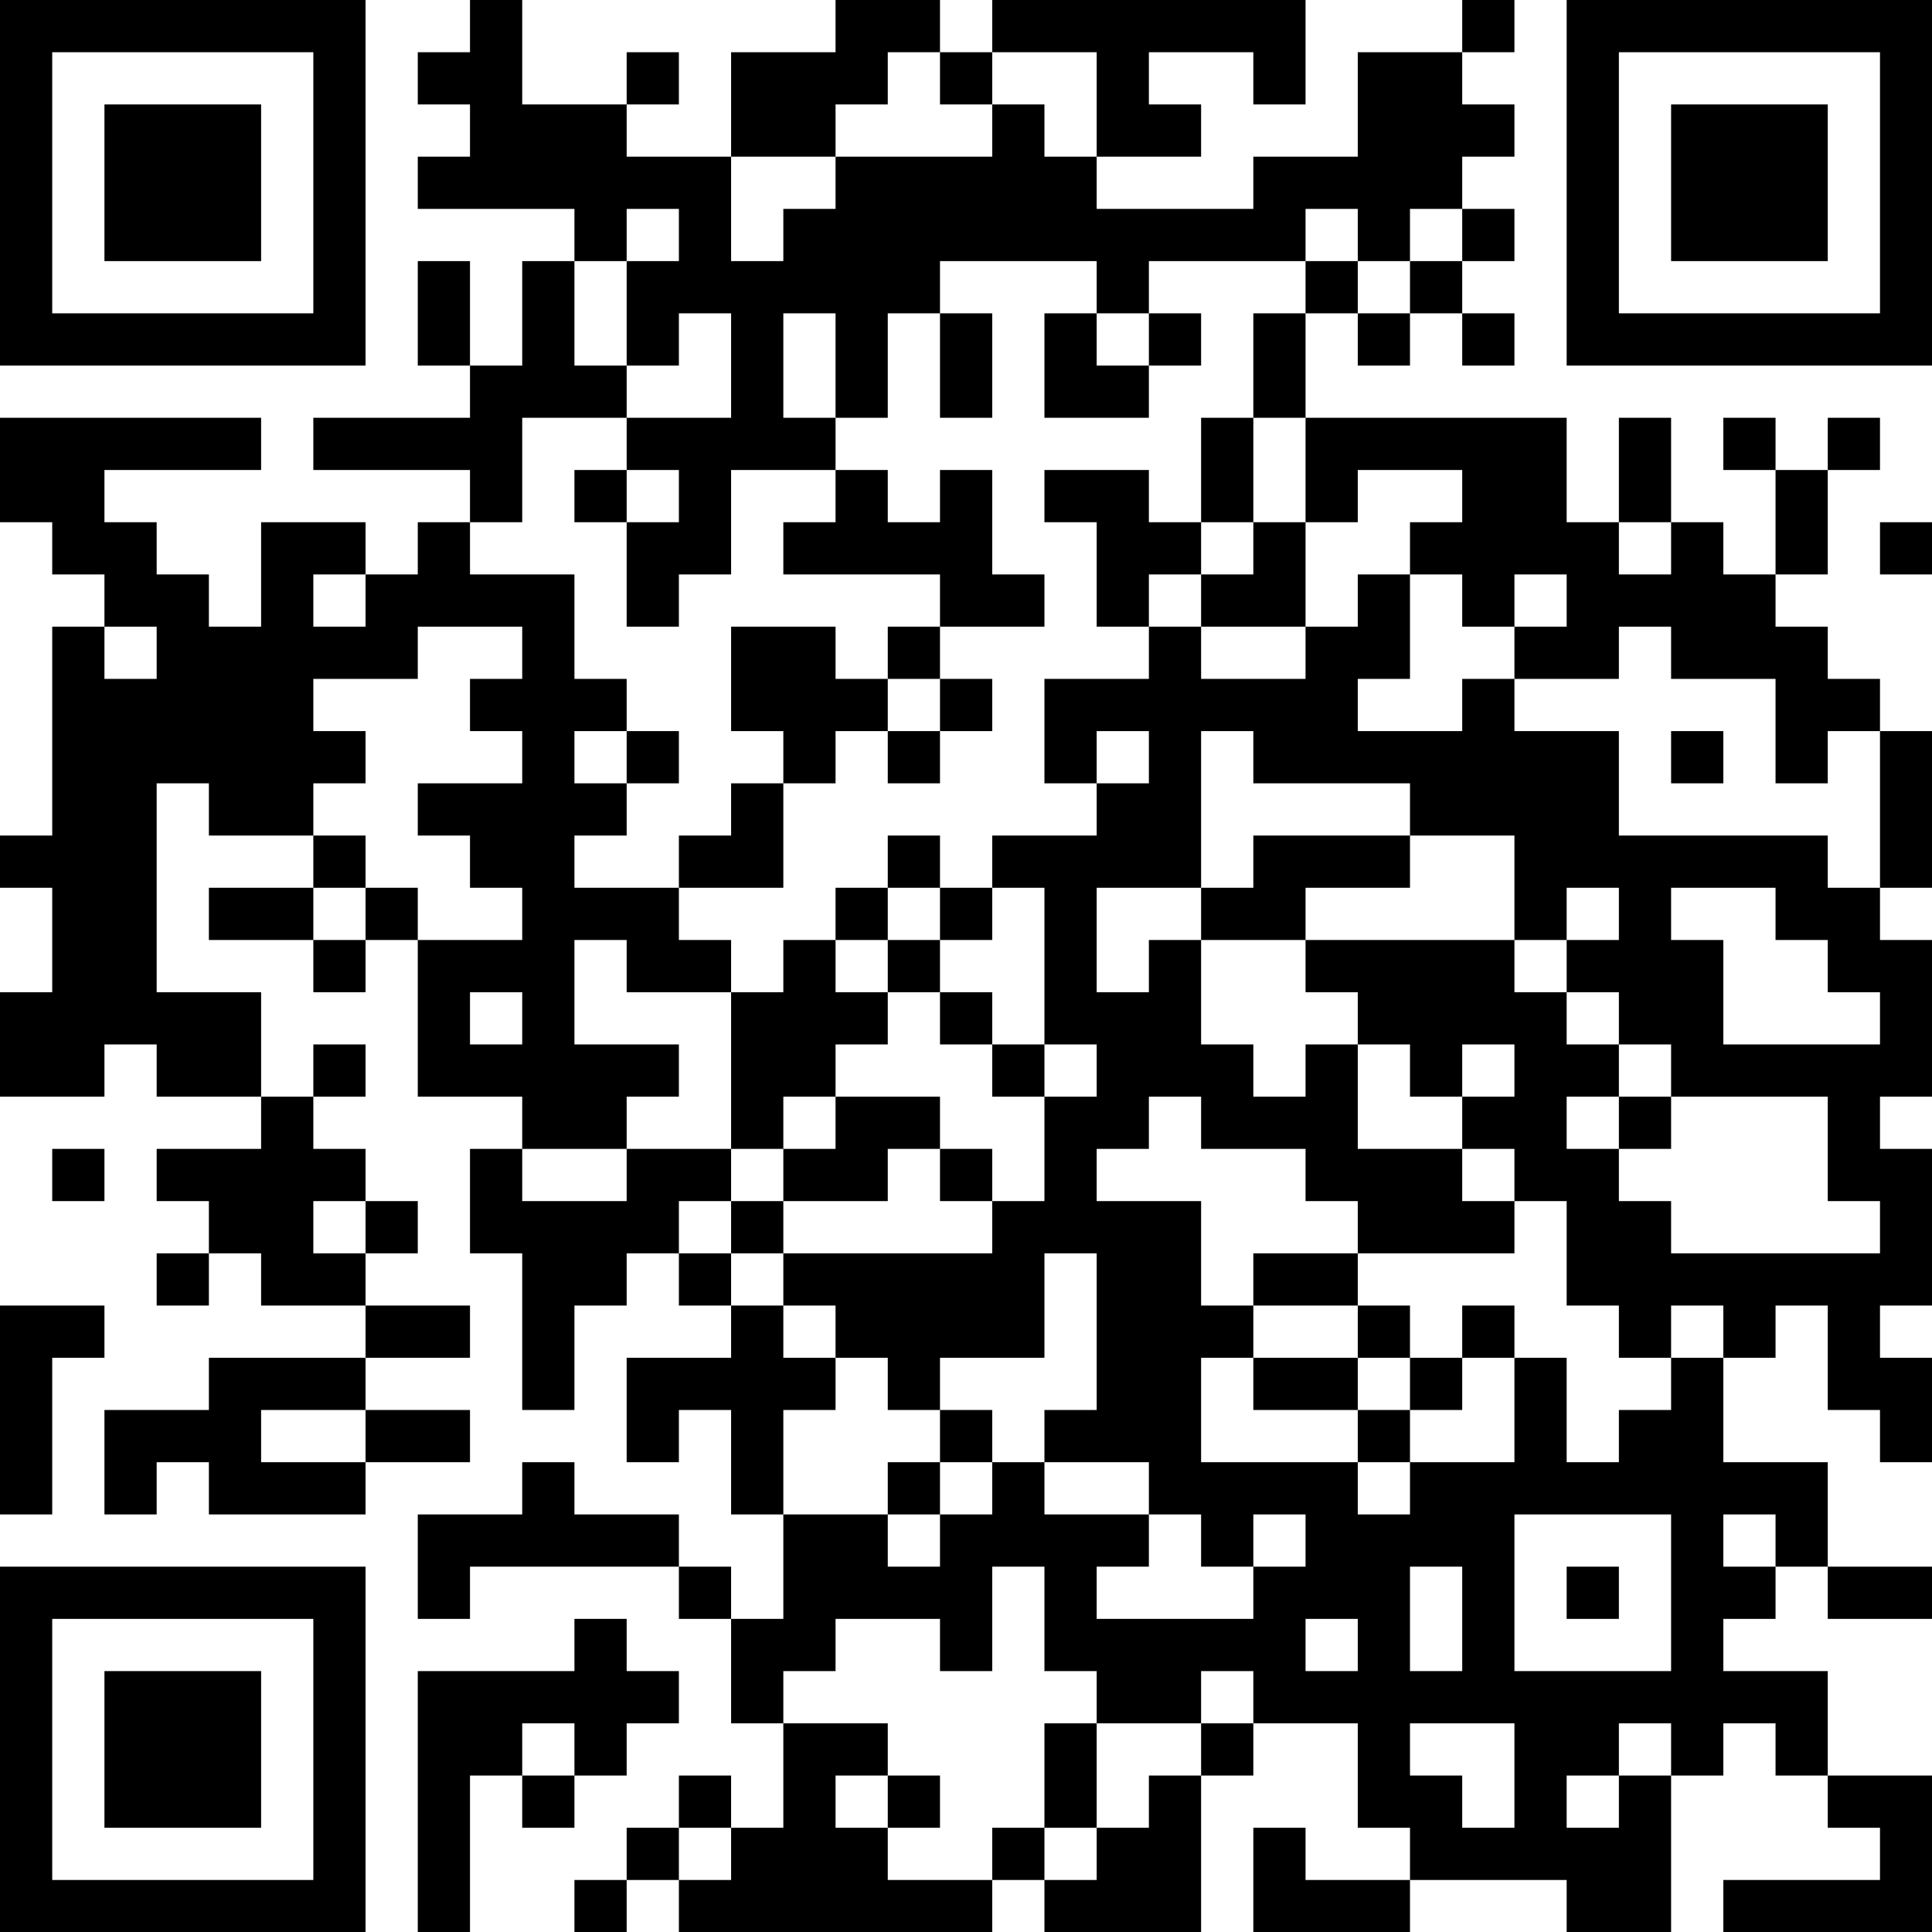
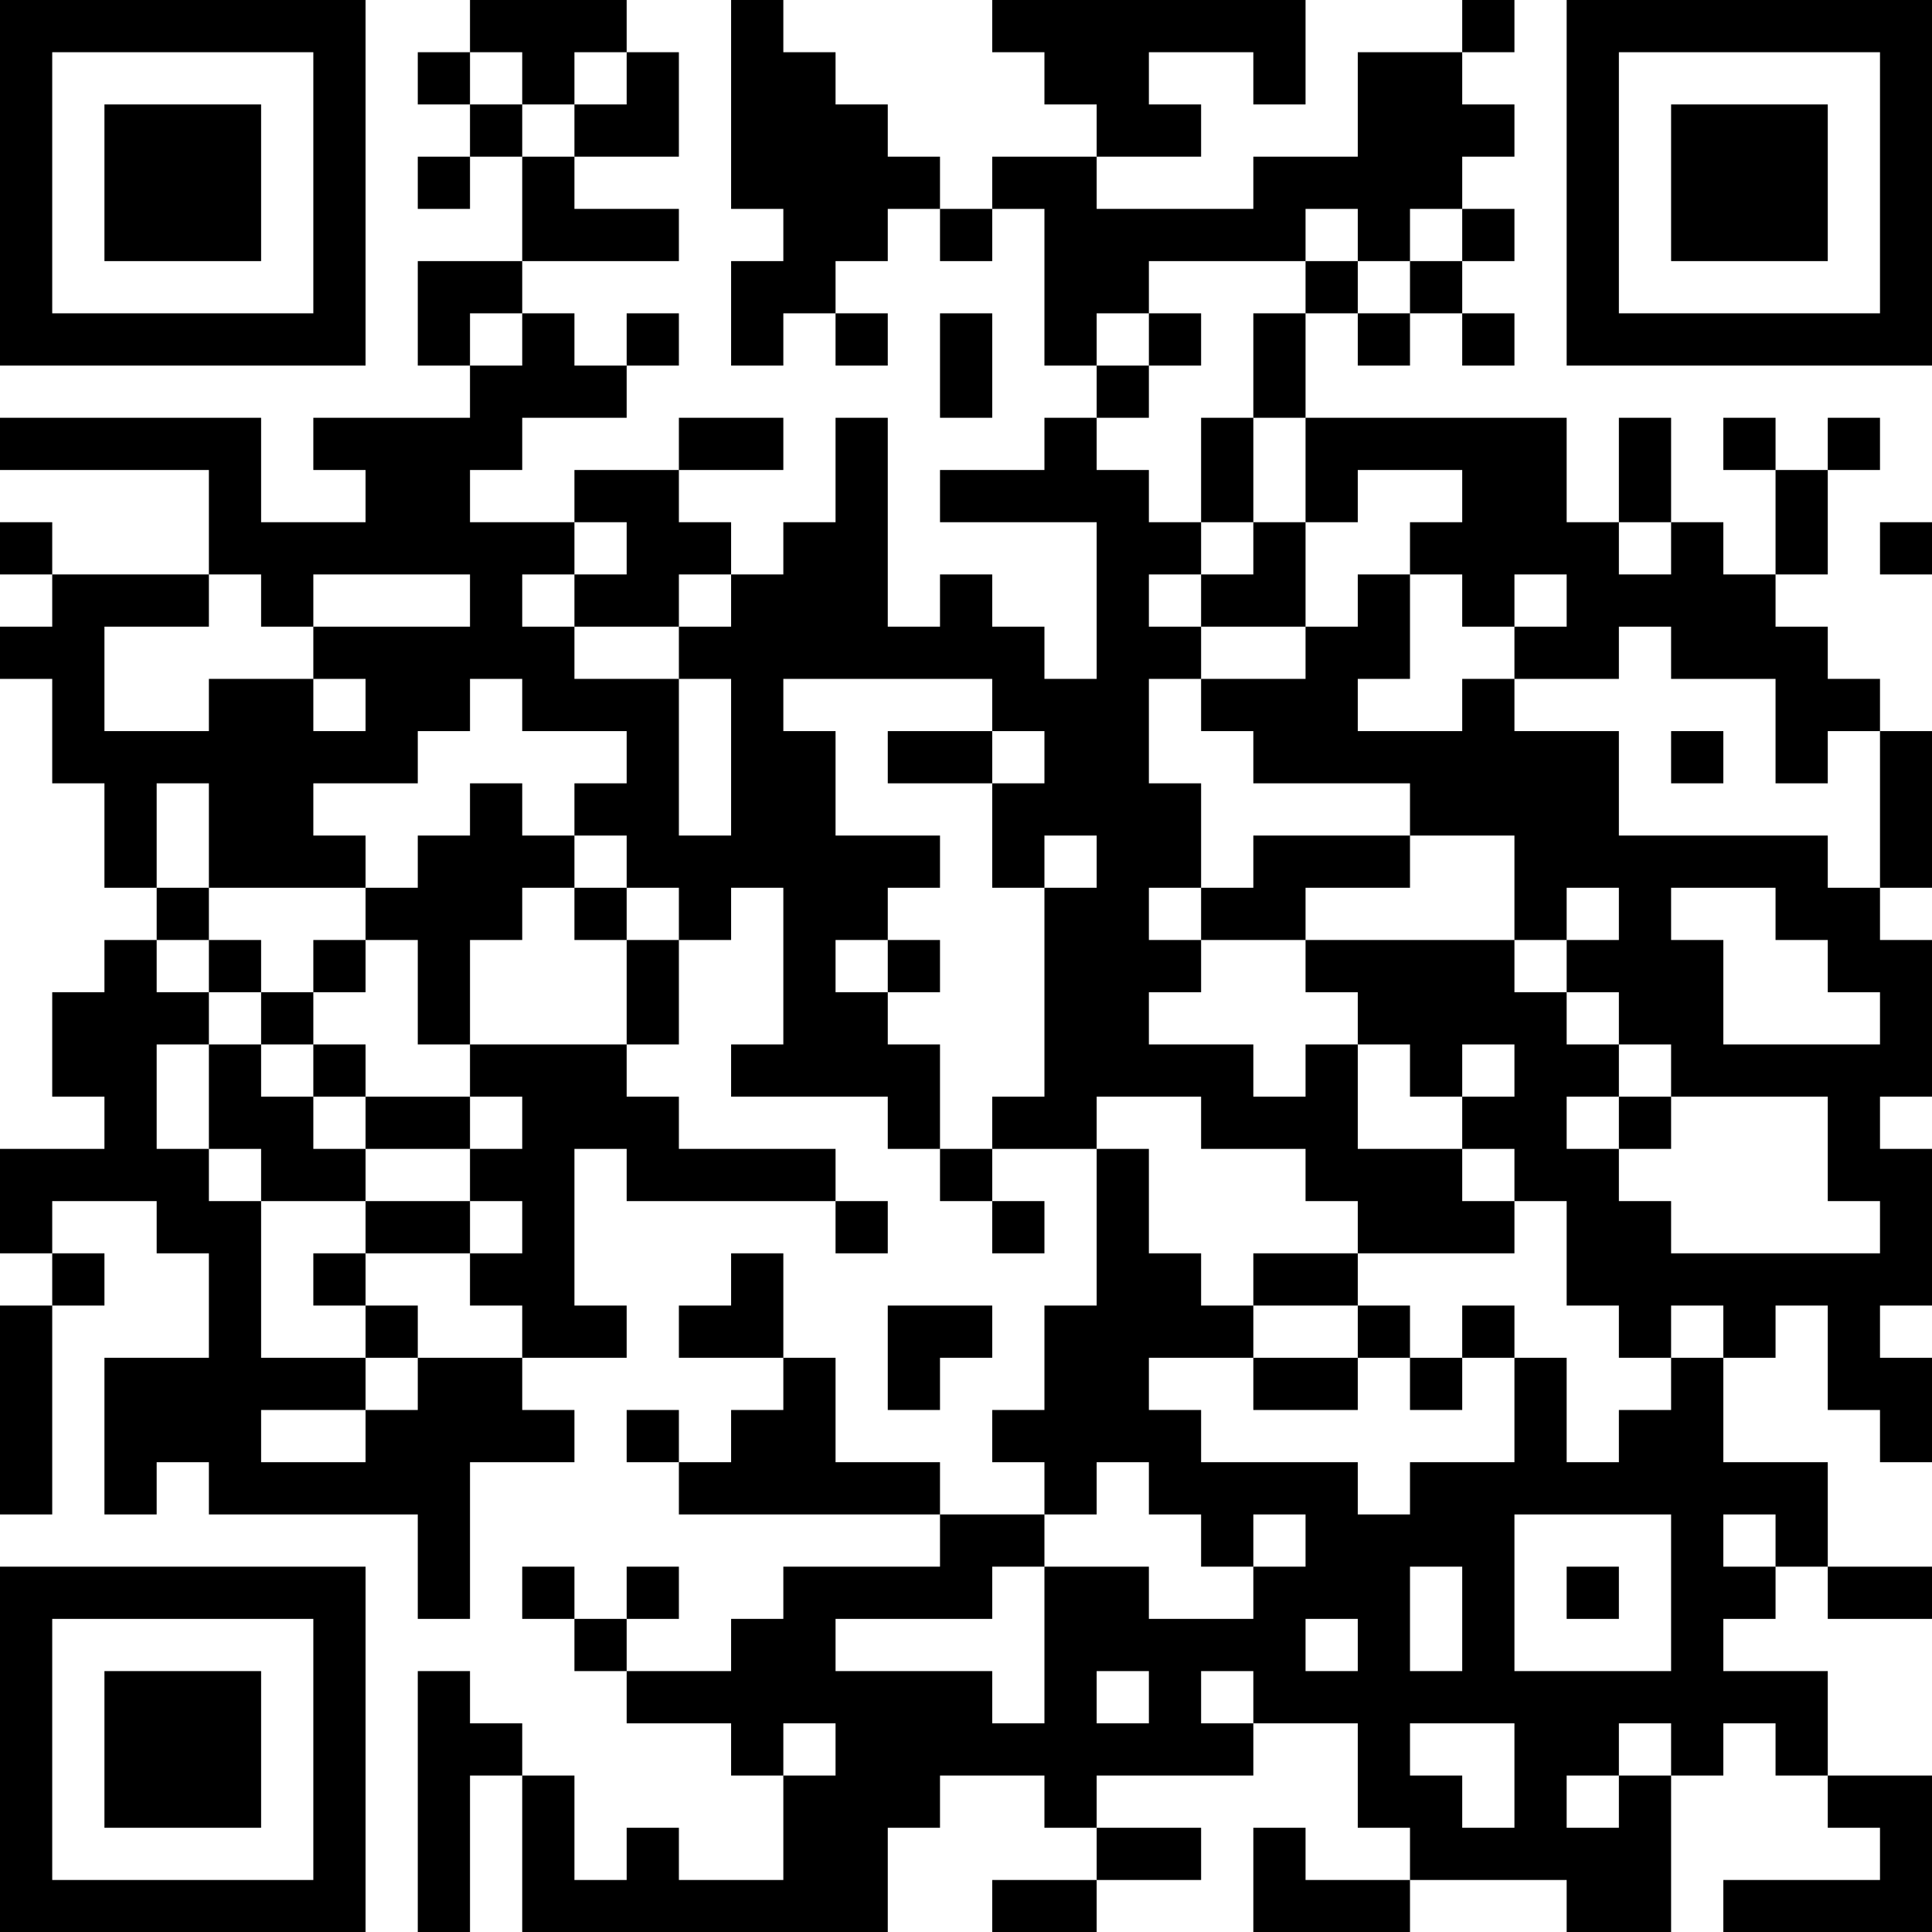
<svg xmlns="http://www.w3.org/2000/svg" version="1.1" width="100" height="100" viewBox="0 0 100 100">
  <rect x="0" y="0" width="100" height="100" fill="#ffffff" />
  <g transform="scale(2.703)">
    <g transform="translate(0,0)">
-       <path fill-rule="evenodd" d="M9 0L9 1L8 1L8 2L9 2L9 3L8 3L8 4L11 4L11 5L10 5L10 7L9 7L9 5L8 5L8 7L9 7L9 8L6 8L6 9L9 9L9 10L8 10L8 11L7 11L7 10L5 10L5 12L4 12L4 11L3 11L3 10L2 10L2 9L5 9L5 8L0 8L0 10L1 10L1 11L2 11L2 12L1 12L1 16L0 16L0 17L1 17L1 19L0 19L0 21L2 21L2 20L3 20L3 21L5 21L5 22L3 22L3 23L4 23L4 24L3 24L3 25L4 25L4 24L5 24L5 25L7 25L7 26L4 26L4 27L2 27L2 29L3 29L3 28L4 28L4 29L7 29L7 28L9 28L9 27L7 27L7 26L9 26L9 25L7 25L7 24L8 24L8 23L7 23L7 22L6 22L6 21L7 21L7 20L6 20L6 21L5 21L5 19L3 19L3 15L4 15L4 16L6 16L6 17L4 17L4 18L6 18L6 19L7 19L7 18L8 18L8 21L10 21L10 22L9 22L9 24L10 24L10 27L11 27L11 25L12 25L12 24L13 24L13 25L14 25L14 26L12 26L12 28L13 28L13 27L14 27L14 29L15 29L15 31L14 31L14 30L13 30L13 29L11 29L11 28L10 28L10 29L8 29L8 31L9 31L9 30L13 30L13 31L14 31L14 33L15 33L15 35L14 35L14 34L13 34L13 35L12 35L12 36L11 36L11 37L12 37L12 36L13 36L13 37L19 37L19 36L20 36L20 37L23 37L23 34L24 34L24 33L26 33L26 35L27 35L27 36L25 36L25 35L24 35L24 37L27 37L27 36L30 36L30 37L32 37L32 34L33 34L33 33L34 33L34 34L35 34L35 35L36 35L36 36L33 36L33 37L37 37L37 34L35 34L35 32L33 32L33 31L34 31L34 30L35 30L35 31L37 31L37 30L35 30L35 28L33 28L33 26L34 26L34 25L35 25L35 27L36 27L36 28L37 28L37 26L36 26L36 25L37 25L37 22L36 22L36 21L37 21L37 18L36 18L36 17L37 17L37 14L36 14L36 13L35 13L35 12L34 12L34 11L35 11L35 9L36 9L36 8L35 8L35 9L34 9L34 8L33 8L33 9L34 9L34 11L33 11L33 10L32 10L32 8L31 8L31 10L30 10L30 8L25 8L25 6L26 6L26 7L27 7L27 6L28 6L28 7L29 7L29 6L28 6L28 5L29 5L29 4L28 4L28 3L29 3L29 2L28 2L28 1L29 1L29 0L28 0L28 1L26 1L26 3L24 3L24 4L21 4L21 3L23 3L23 2L22 2L22 1L24 1L24 2L25 2L25 0L19 0L19 1L18 1L18 0L16 0L16 1L14 1L14 3L12 3L12 2L13 2L13 1L12 1L12 2L10 2L10 0ZM17 1L17 2L16 2L16 3L14 3L14 5L15 5L15 4L16 4L16 3L19 3L19 2L20 2L20 3L21 3L21 1L19 1L19 2L18 2L18 1ZM12 4L12 5L11 5L11 7L12 7L12 8L10 8L10 10L9 10L9 11L11 11L11 13L12 13L12 14L11 14L11 15L12 15L12 16L11 16L11 17L13 17L13 18L14 18L14 19L12 19L12 18L11 18L11 20L13 20L13 21L12 21L12 22L10 22L10 23L12 23L12 22L14 22L14 23L13 23L13 24L14 24L14 25L15 25L15 26L16 26L16 27L15 27L15 29L17 29L17 30L18 30L18 29L19 29L19 28L20 28L20 29L22 29L22 30L21 30L21 31L24 31L24 30L25 30L25 29L24 29L24 30L23 30L23 29L22 29L22 28L20 28L20 27L21 27L21 24L20 24L20 26L18 26L18 27L17 27L17 26L16 26L16 25L15 25L15 24L19 24L19 23L20 23L20 21L21 21L21 20L20 20L20 17L19 17L19 16L21 16L21 15L22 15L22 14L21 14L21 15L20 15L20 13L22 13L22 12L23 12L23 13L25 13L25 12L26 12L26 11L27 11L27 13L26 13L26 14L28 14L28 13L29 13L29 14L31 14L31 16L35 16L35 17L36 17L36 14L35 14L35 15L34 15L34 13L32 13L32 12L31 12L31 13L29 13L29 12L30 12L30 11L29 11L29 12L28 12L28 11L27 11L27 10L28 10L28 9L26 9L26 10L25 10L25 8L24 8L24 6L25 6L25 5L26 5L26 6L27 6L27 5L28 5L28 4L27 4L27 5L26 5L26 4L25 4L25 5L22 5L22 6L21 6L21 5L18 5L18 6L17 6L17 8L16 8L16 6L15 6L15 8L16 8L16 9L14 9L14 11L13 11L13 12L12 12L12 10L13 10L13 9L12 9L12 8L14 8L14 6L13 6L13 7L12 7L12 5L13 5L13 4ZM18 6L18 8L19 8L19 6ZM20 6L20 8L22 8L22 7L23 7L23 6L22 6L22 7L21 7L21 6ZM23 8L23 10L22 10L22 9L20 9L20 10L21 10L21 12L22 12L22 11L23 11L23 12L25 12L25 10L24 10L24 8ZM11 9L11 10L12 10L12 9ZM16 9L16 10L15 10L15 11L18 11L18 12L17 12L17 13L16 13L16 12L14 12L14 14L15 14L15 15L14 15L14 16L13 16L13 17L15 17L15 15L16 15L16 14L17 14L17 15L18 15L18 14L19 14L19 13L18 13L18 12L20 12L20 11L19 11L19 9L18 9L18 10L17 10L17 9ZM23 10L23 11L24 11L24 10ZM31 10L31 11L32 11L32 10ZM36 10L36 11L37 11L37 10ZM6 11L6 12L7 12L7 11ZM2 12L2 13L3 13L3 12ZM8 12L8 13L6 13L6 14L7 14L7 15L6 15L6 16L7 16L7 17L6 17L6 18L7 18L7 17L8 17L8 18L10 18L10 17L9 17L9 16L8 16L8 15L10 15L10 14L9 14L9 13L10 13L10 12ZM17 13L17 14L18 14L18 13ZM12 14L12 15L13 15L13 14ZM23 14L23 17L21 17L21 19L22 19L22 18L23 18L23 20L24 20L24 21L25 21L25 20L26 20L26 22L28 22L28 23L29 23L29 24L26 24L26 23L25 23L25 22L23 22L23 21L22 21L22 22L21 22L21 23L23 23L23 25L24 25L24 26L23 26L23 28L26 28L26 29L27 29L27 28L29 28L29 26L30 26L30 28L31 28L31 27L32 27L32 26L33 26L33 25L32 25L32 26L31 26L31 25L30 25L30 23L29 23L29 22L28 22L28 21L29 21L29 20L28 20L28 21L27 21L27 20L26 20L26 19L25 19L25 18L29 18L29 19L30 19L30 20L31 20L31 21L30 21L30 22L31 22L31 23L32 23L32 24L36 24L36 23L35 23L35 21L32 21L32 20L31 20L31 19L30 19L30 18L31 18L31 17L30 17L30 18L29 18L29 16L27 16L27 15L24 15L24 14ZM32 14L32 15L33 15L33 14ZM17 16L17 17L16 17L16 18L15 18L15 19L14 19L14 22L15 22L15 23L14 23L14 24L15 24L15 23L17 23L17 22L18 22L18 23L19 23L19 22L18 22L18 21L16 21L16 20L17 20L17 19L18 19L18 20L19 20L19 21L20 21L20 20L19 20L19 19L18 19L18 18L19 18L19 17L18 17L18 16ZM24 16L24 17L23 17L23 18L25 18L25 17L27 17L27 16ZM17 17L17 18L16 18L16 19L17 19L17 18L18 18L18 17ZM32 17L32 18L33 18L33 20L36 20L36 19L35 19L35 18L34 18L34 17ZM9 19L9 20L10 20L10 19ZM15 21L15 22L16 22L16 21ZM31 21L31 22L32 22L32 21ZM1 22L1 23L2 23L2 22ZM6 23L6 24L7 24L7 23ZM24 24L24 25L26 25L26 26L24 26L24 27L26 27L26 28L27 28L27 27L28 27L28 26L29 26L29 25L28 25L28 26L27 26L27 25L26 25L26 24ZM0 25L0 29L1 29L1 26L2 26L2 25ZM26 26L26 27L27 27L27 26ZM5 27L5 28L7 28L7 27ZM18 27L18 28L17 28L17 29L18 29L18 28L19 28L19 27ZM29 29L29 32L32 32L32 29ZM33 29L33 30L34 30L34 29ZM19 30L19 32L18 32L18 31L16 31L16 32L15 32L15 33L17 33L17 34L16 34L16 35L17 35L17 36L19 36L19 35L20 35L20 36L21 36L21 35L22 35L22 34L23 34L23 33L24 33L24 32L23 32L23 33L21 33L21 32L20 32L20 30ZM27 30L27 32L28 32L28 30ZM30 30L30 31L31 31L31 30ZM11 31L11 32L8 32L8 37L9 37L9 34L10 34L10 35L11 35L11 34L12 34L12 33L13 33L13 32L12 32L12 31ZM25 31L25 32L26 32L26 31ZM10 33L10 34L11 34L11 33ZM20 33L20 35L21 35L21 33ZM27 33L27 34L28 34L28 35L29 35L29 33ZM31 33L31 34L30 34L30 35L31 35L31 34L32 34L32 33ZM17 34L17 35L18 35L18 34ZM13 35L13 36L14 36L14 35ZM0 0L0 7L7 7L7 0ZM1 1L1 6L6 6L6 1ZM2 2L2 5L5 5L5 2ZM30 0L30 7L37 7L37 0ZM31 1L31 6L36 6L36 1ZM32 2L32 5L35 5L35 2ZM0 30L0 37L7 37L7 30ZM1 31L1 36L6 36L6 31ZM2 32L2 35L5 35L5 32Z" fill="#000000" />
+       <path fill-rule="evenodd" d="M9 0L9 1L8 1L8 2L9 2L9 3L8 3L8 4L9 4L9 3L10 3L10 5L8 5L8 7L9 7L9 8L6 8L6 9L7 9L7 10L5 10L5 8L0 8L0 9L4 9L4 11L1 11L1 10L0 10L0 11L1 11L1 12L0 12L0 13L1 13L1 15L2 15L2 17L3 17L3 18L2 18L2 19L1 19L1 21L2 21L2 22L0 22L0 24L1 24L1 25L0 25L0 29L1 29L1 25L2 25L2 24L1 24L1 23L3 23L3 24L4 24L4 26L2 26L2 29L3 29L3 28L4 28L4 29L8 29L8 31L9 31L9 28L11 28L11 27L10 27L10 26L12 26L12 25L11 25L11 22L12 22L12 23L16 23L16 24L17 24L17 23L16 23L16 22L13 22L13 21L12 21L12 20L13 20L13 18L14 18L14 17L15 17L15 20L14 20L14 21L17 21L17 22L18 22L18 23L19 23L19 24L20 24L20 23L19 23L19 22L21 22L21 25L20 25L20 27L19 27L19 28L20 28L20 29L18 29L18 28L16 28L16 26L15 26L15 24L14 24L14 25L13 25L13 26L15 26L15 27L14 27L14 28L13 28L13 27L12 27L12 28L13 28L13 29L18 29L18 30L15 30L15 31L14 31L14 32L12 32L12 31L13 31L13 30L12 30L12 31L11 31L11 30L10 30L10 31L11 31L11 32L12 32L12 33L14 33L14 34L15 34L15 36L13 36L13 35L12 35L12 36L11 36L11 34L10 34L10 33L9 33L9 32L8 32L8 37L9 37L9 34L10 34L10 37L17 37L17 35L18 35L18 34L20 34L20 35L21 35L21 36L19 36L19 37L21 37L21 36L23 36L23 35L21 35L21 34L24 34L24 33L26 33L26 35L27 35L27 36L25 36L25 35L24 35L24 37L27 37L27 36L30 36L30 37L32 37L32 34L33 34L33 33L34 33L34 34L35 34L35 35L36 35L36 36L33 36L33 37L37 37L37 34L35 34L35 32L33 32L33 31L34 31L34 30L35 30L35 31L37 31L37 30L35 30L35 28L33 28L33 26L34 26L34 25L35 25L35 27L36 27L36 28L37 28L37 26L36 26L36 25L37 25L37 22L36 22L36 21L37 21L37 18L36 18L36 17L37 17L37 14L36 14L36 13L35 13L35 12L34 12L34 11L35 11L35 9L36 9L36 8L35 8L35 9L34 9L34 8L33 8L33 9L34 9L34 11L33 11L33 10L32 10L32 8L31 8L31 10L30 10L30 8L25 8L25 6L26 6L26 7L27 7L27 6L28 6L28 7L29 7L29 6L28 6L28 5L29 5L29 4L28 4L28 3L29 3L29 2L28 2L28 1L29 1L29 0L28 0L28 1L26 1L26 3L24 3L24 4L21 4L21 3L23 3L23 2L22 2L22 1L24 1L24 2L25 2L25 0L19 0L19 1L20 1L20 2L21 2L21 3L19 3L19 4L18 4L18 3L17 3L17 2L16 2L16 1L15 1L15 0L14 0L14 4L15 4L15 5L14 5L14 7L15 7L15 6L16 6L16 7L17 7L17 6L16 6L16 5L17 5L17 4L18 4L18 5L19 5L19 4L20 4L20 7L21 7L21 8L20 8L20 9L18 9L18 10L21 10L21 13L20 13L20 12L19 12L19 11L18 11L18 12L17 12L17 8L16 8L16 10L15 10L15 11L14 11L14 10L13 10L13 9L15 9L15 8L13 8L13 9L11 9L11 10L9 10L9 9L10 9L10 8L12 8L12 7L13 7L13 6L12 6L12 7L11 7L11 6L10 6L10 5L13 5L13 4L11 4L11 3L13 3L13 1L12 1L12 0ZM9 1L9 2L10 2L10 3L11 3L11 2L12 2L12 1L11 1L11 2L10 2L10 1ZM25 4L25 5L22 5L22 6L21 6L21 7L22 7L22 8L21 8L21 9L22 9L22 10L23 10L23 11L22 11L22 12L23 12L23 13L22 13L22 15L23 15L23 17L22 17L22 18L23 18L23 19L22 19L22 20L24 20L24 21L25 21L25 20L26 20L26 22L28 22L28 23L29 23L29 24L26 24L26 23L25 23L25 22L23 22L23 21L21 21L21 22L22 22L22 24L23 24L23 25L24 25L24 26L22 26L22 27L23 27L23 28L26 28L26 29L27 29L27 28L29 28L29 26L30 26L30 28L31 28L31 27L32 27L32 26L33 26L33 25L32 25L32 26L31 26L31 25L30 25L30 23L29 23L29 22L28 22L28 21L29 21L29 20L28 20L28 21L27 21L27 20L26 20L26 19L25 19L25 18L29 18L29 19L30 19L30 20L31 20L31 21L30 21L30 22L31 22L31 23L32 23L32 24L36 24L36 23L35 23L35 21L32 21L32 20L31 20L31 19L30 19L30 18L31 18L31 17L30 17L30 18L29 18L29 16L27 16L27 15L24 15L24 14L23 14L23 13L25 13L25 12L26 12L26 11L27 11L27 13L26 13L26 14L28 14L28 13L29 13L29 14L31 14L31 16L35 16L35 17L36 17L36 14L35 14L35 15L34 15L34 13L32 13L32 12L31 12L31 13L29 13L29 12L30 12L30 11L29 11L29 12L28 12L28 11L27 11L27 10L28 10L28 9L26 9L26 10L25 10L25 8L24 8L24 6L25 6L25 5L26 5L26 6L27 6L27 5L28 5L28 4L27 4L27 5L26 5L26 4ZM9 6L9 7L10 7L10 6ZM18 6L18 8L19 8L19 6ZM22 6L22 7L23 7L23 6ZM23 8L23 10L24 10L24 11L23 11L23 12L25 12L25 10L24 10L24 8ZM11 10L11 11L10 11L10 12L11 12L11 13L13 13L13 16L14 16L14 13L13 13L13 12L14 12L14 11L13 11L13 12L11 12L11 11L12 11L12 10ZM31 10L31 11L32 11L32 10ZM36 10L36 11L37 11L37 10ZM4 11L4 12L2 12L2 14L4 14L4 13L6 13L6 14L7 14L7 13L6 13L6 12L9 12L9 11L6 11L6 12L5 12L5 11ZM9 13L9 14L8 14L8 15L6 15L6 16L7 16L7 17L4 17L4 15L3 15L3 17L4 17L4 18L3 18L3 19L4 19L4 20L3 20L3 22L4 22L4 23L5 23L5 26L7 26L7 27L5 27L5 28L7 28L7 27L8 27L8 26L10 26L10 25L9 25L9 24L10 24L10 23L9 23L9 22L10 22L10 21L9 21L9 20L12 20L12 18L13 18L13 17L12 17L12 16L11 16L11 15L12 15L12 14L10 14L10 13ZM15 13L15 14L16 14L16 16L18 16L18 17L17 17L17 18L16 18L16 19L17 19L17 20L18 20L18 22L19 22L19 21L20 21L20 17L21 17L21 16L20 16L20 17L19 17L19 15L20 15L20 14L19 14L19 13ZM17 14L17 15L19 15L19 14ZM32 14L32 15L33 15L33 14ZM9 15L9 16L8 16L8 17L7 17L7 18L6 18L6 19L5 19L5 18L4 18L4 19L5 19L5 20L4 20L4 22L5 22L5 23L7 23L7 24L6 24L6 25L7 25L7 26L8 26L8 25L7 25L7 24L9 24L9 23L7 23L7 22L9 22L9 21L7 21L7 20L6 20L6 19L7 19L7 18L8 18L8 20L9 20L9 18L10 18L10 17L11 17L11 18L12 18L12 17L11 17L11 16L10 16L10 15ZM24 16L24 17L23 17L23 18L25 18L25 17L27 17L27 16ZM32 17L32 18L33 18L33 20L36 20L36 19L35 19L35 18L34 18L34 17ZM17 18L17 19L18 19L18 18ZM5 20L5 21L6 21L6 22L7 22L7 21L6 21L6 20ZM31 21L31 22L32 22L32 21ZM24 24L24 25L26 25L26 26L24 26L24 27L26 27L26 26L27 26L27 27L28 27L28 26L29 26L29 25L28 25L28 26L27 26L27 25L26 25L26 24ZM17 25L17 27L18 27L18 26L19 26L19 25ZM21 28L21 29L20 29L20 30L19 30L19 31L16 31L16 32L19 32L19 33L20 33L20 30L22 30L22 31L24 31L24 30L25 30L25 29L24 29L24 30L23 30L23 29L22 29L22 28ZM29 29L29 32L32 32L32 29ZM33 29L33 30L34 30L34 29ZM27 30L27 32L28 32L28 30ZM30 30L30 31L31 31L31 30ZM25 31L25 32L26 32L26 31ZM21 32L21 33L22 33L22 32ZM23 32L23 33L24 33L24 32ZM15 33L15 34L16 34L16 33ZM27 33L27 34L28 34L28 35L29 35L29 33ZM31 33L31 34L30 34L30 35L31 35L31 34L32 34L32 33ZM0 0L0 7L7 7L7 0ZM1 1L1 6L6 6L6 1ZM2 2L2 5L5 5L5 2ZM30 0L30 7L37 7L37 0ZM31 1L31 6L36 6L36 1ZM32 2L32 5L35 5L35 2ZM0 30L0 37L7 37L7 30ZM1 31L1 36L6 36L6 31ZM2 32L2 35L5 35L5 32Z" fill="#000000" />
    </g>
  </g>
</svg>
